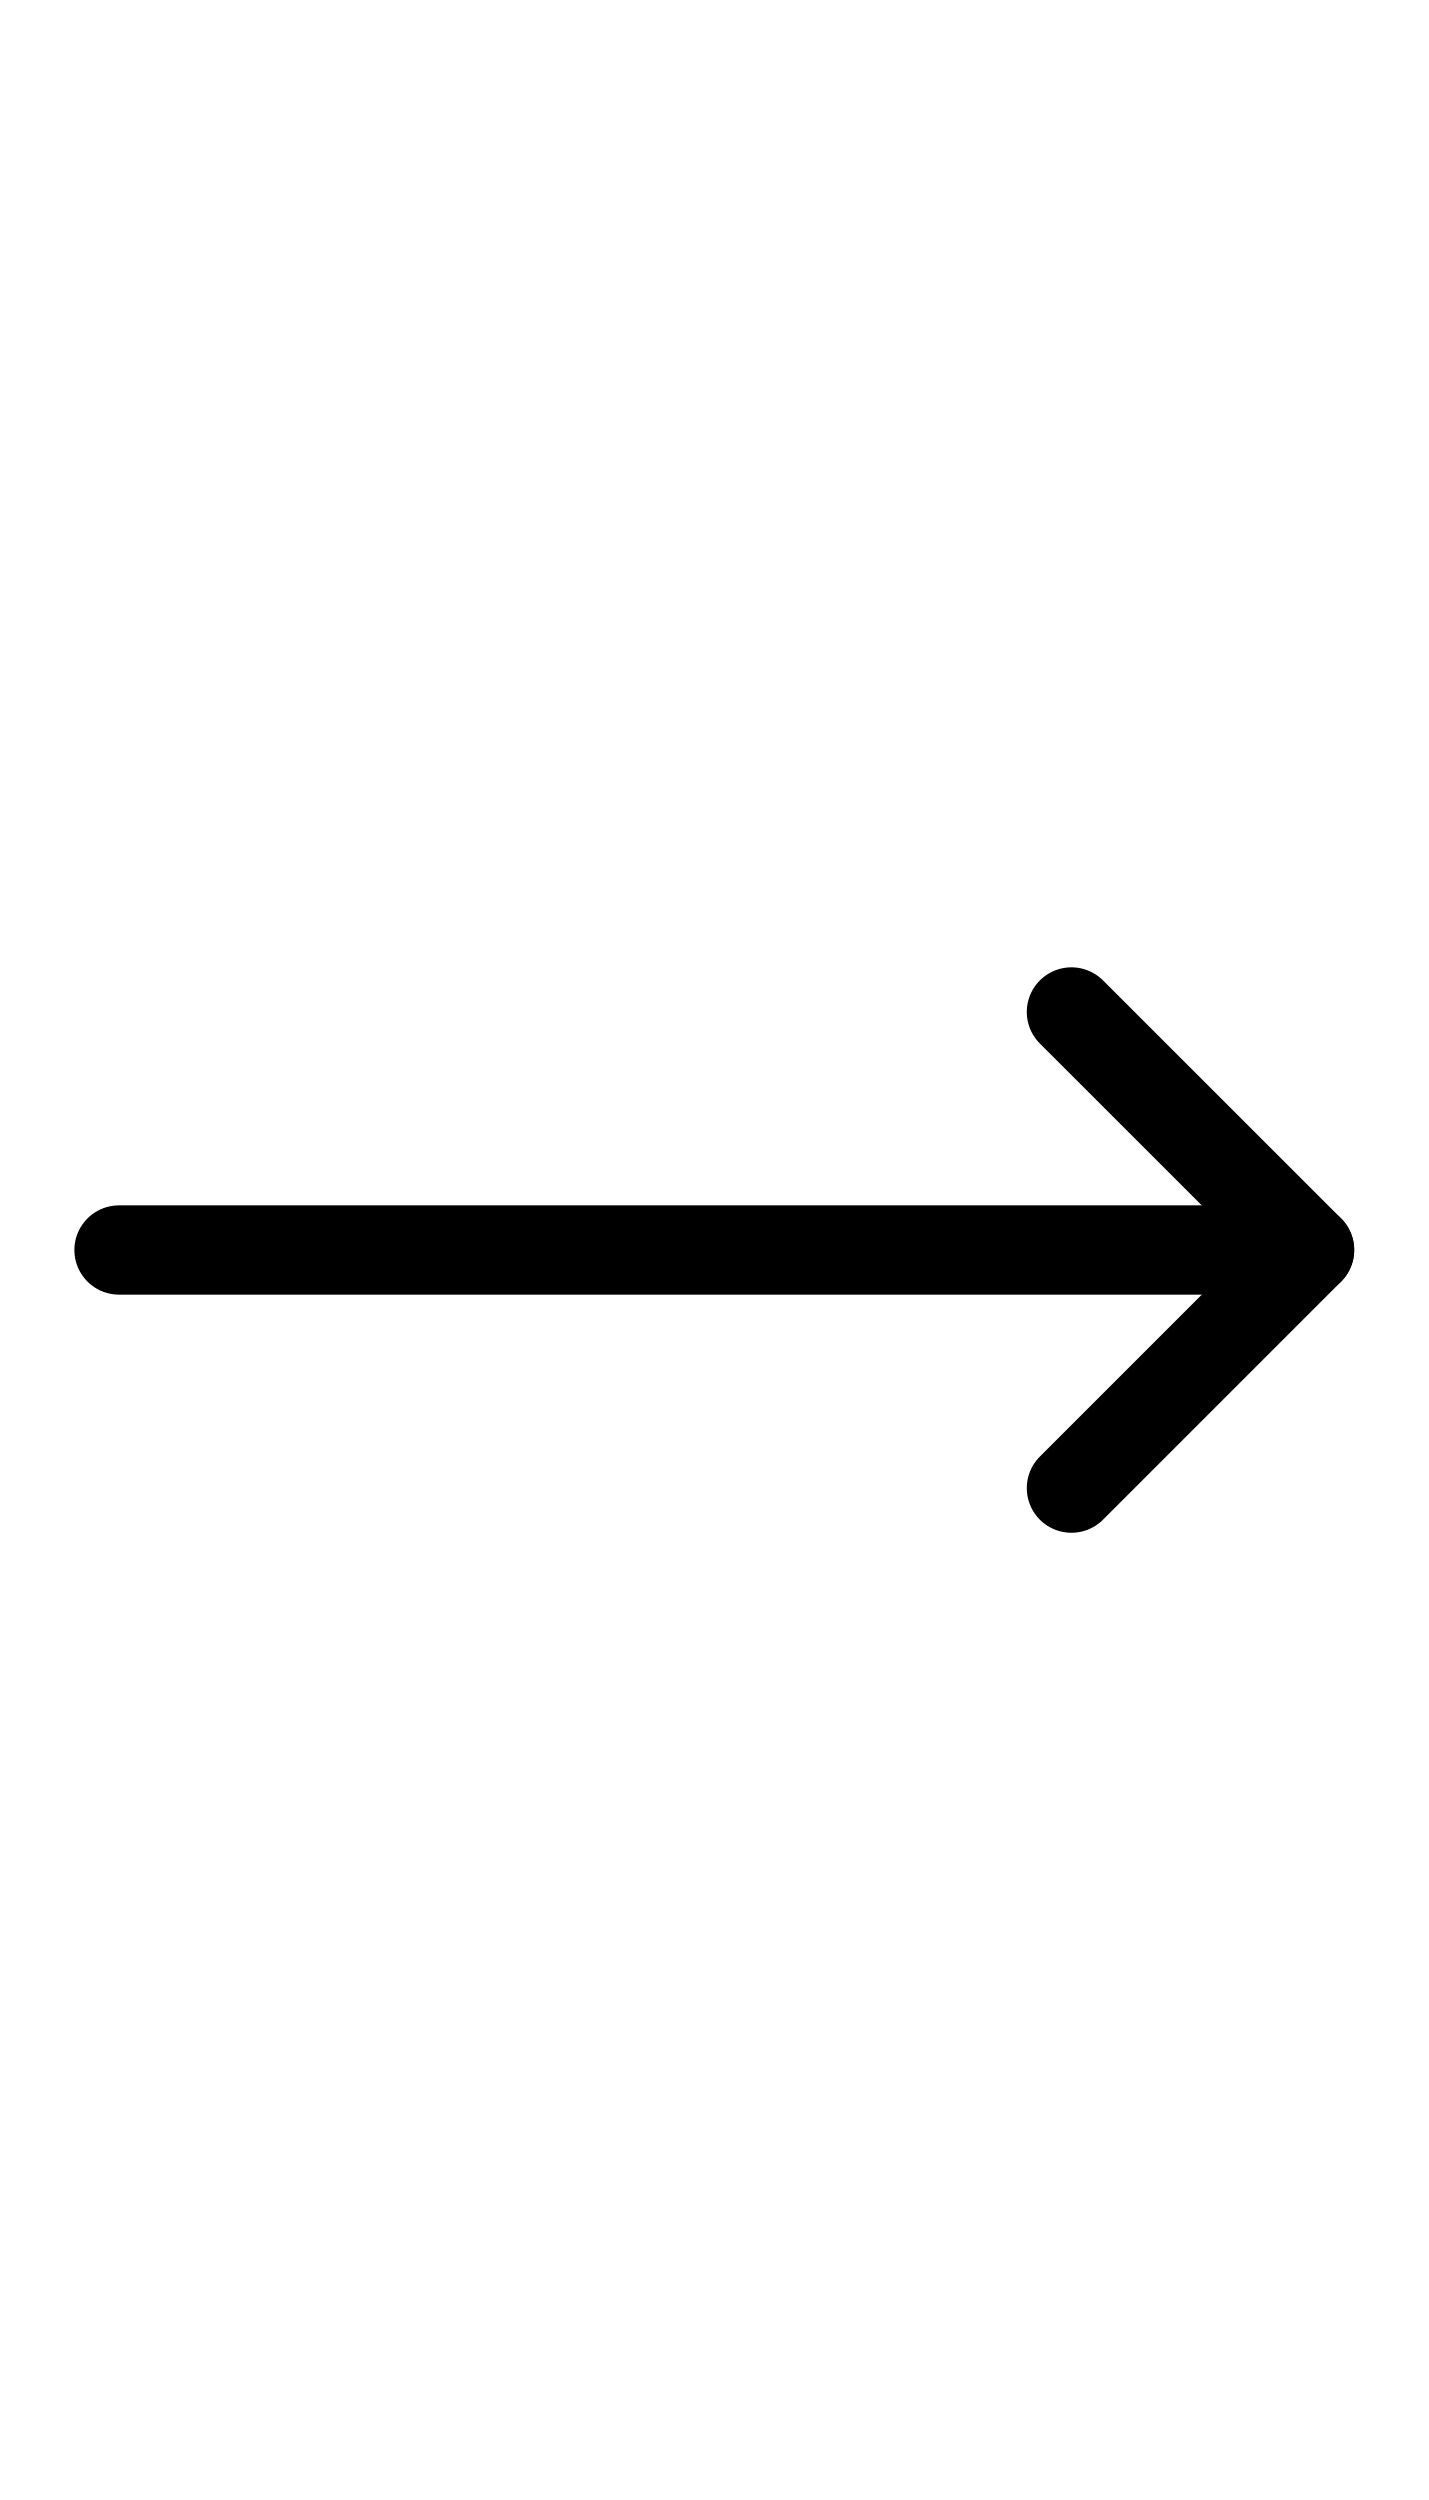
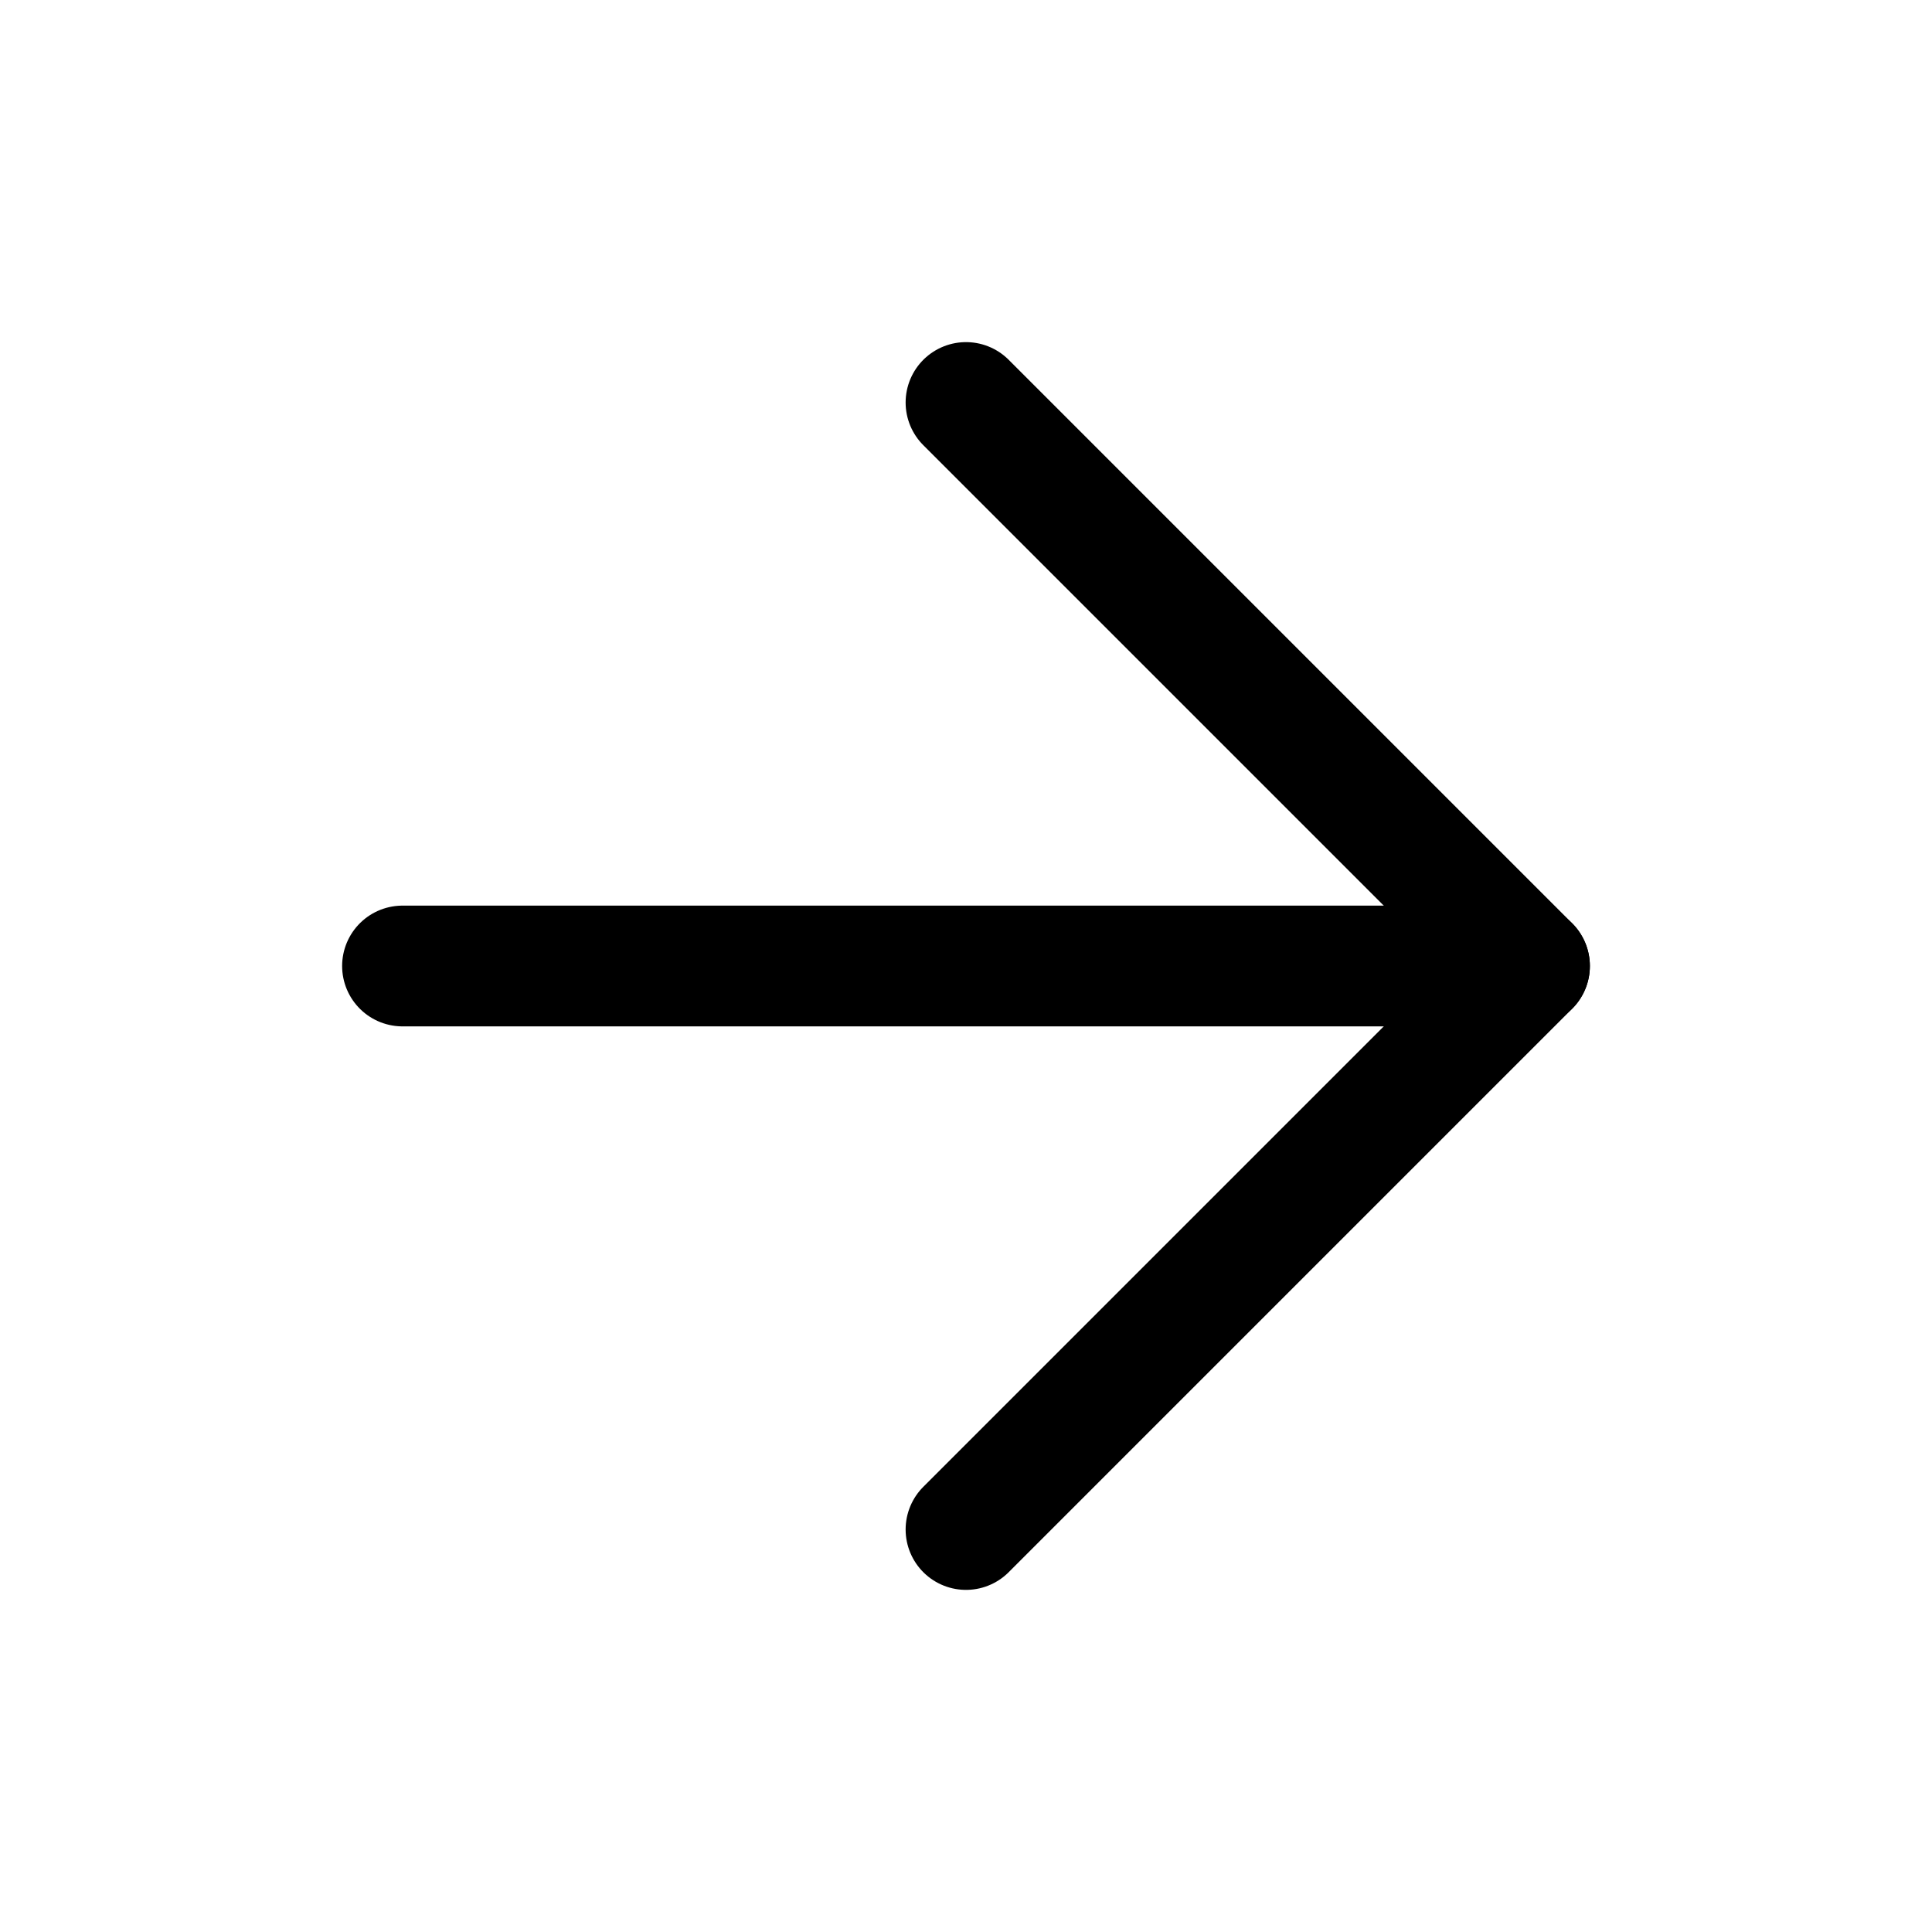
- <svg xmlns="http://www.w3.org/2000/svg" width="16" height="28" viewBox="0 0 16 28" fill="none">
-   <path d="M12 11.334L14.667 14L12 16.667" stroke="black" stroke-linecap="round" stroke-linejoin="round" />
-   <path d="M1.333 14H14.667" stroke="black" stroke-linecap="round" stroke-linejoin="round" />
+ <svg xmlns="http://www.w3.org/2000/svg" width="16" height="16" viewBox="0 0 24 24" fill="none" stroke="currentColor" stroke-width="1.5" stroke-linecap="round" stroke-linejoin="round" class="lucide lucide-arrow-right-icon lucide-arrow-right">
+   <path d="M5 12h14" />
+   <path d="m12 5 7 7-7 7" />
</svg>
